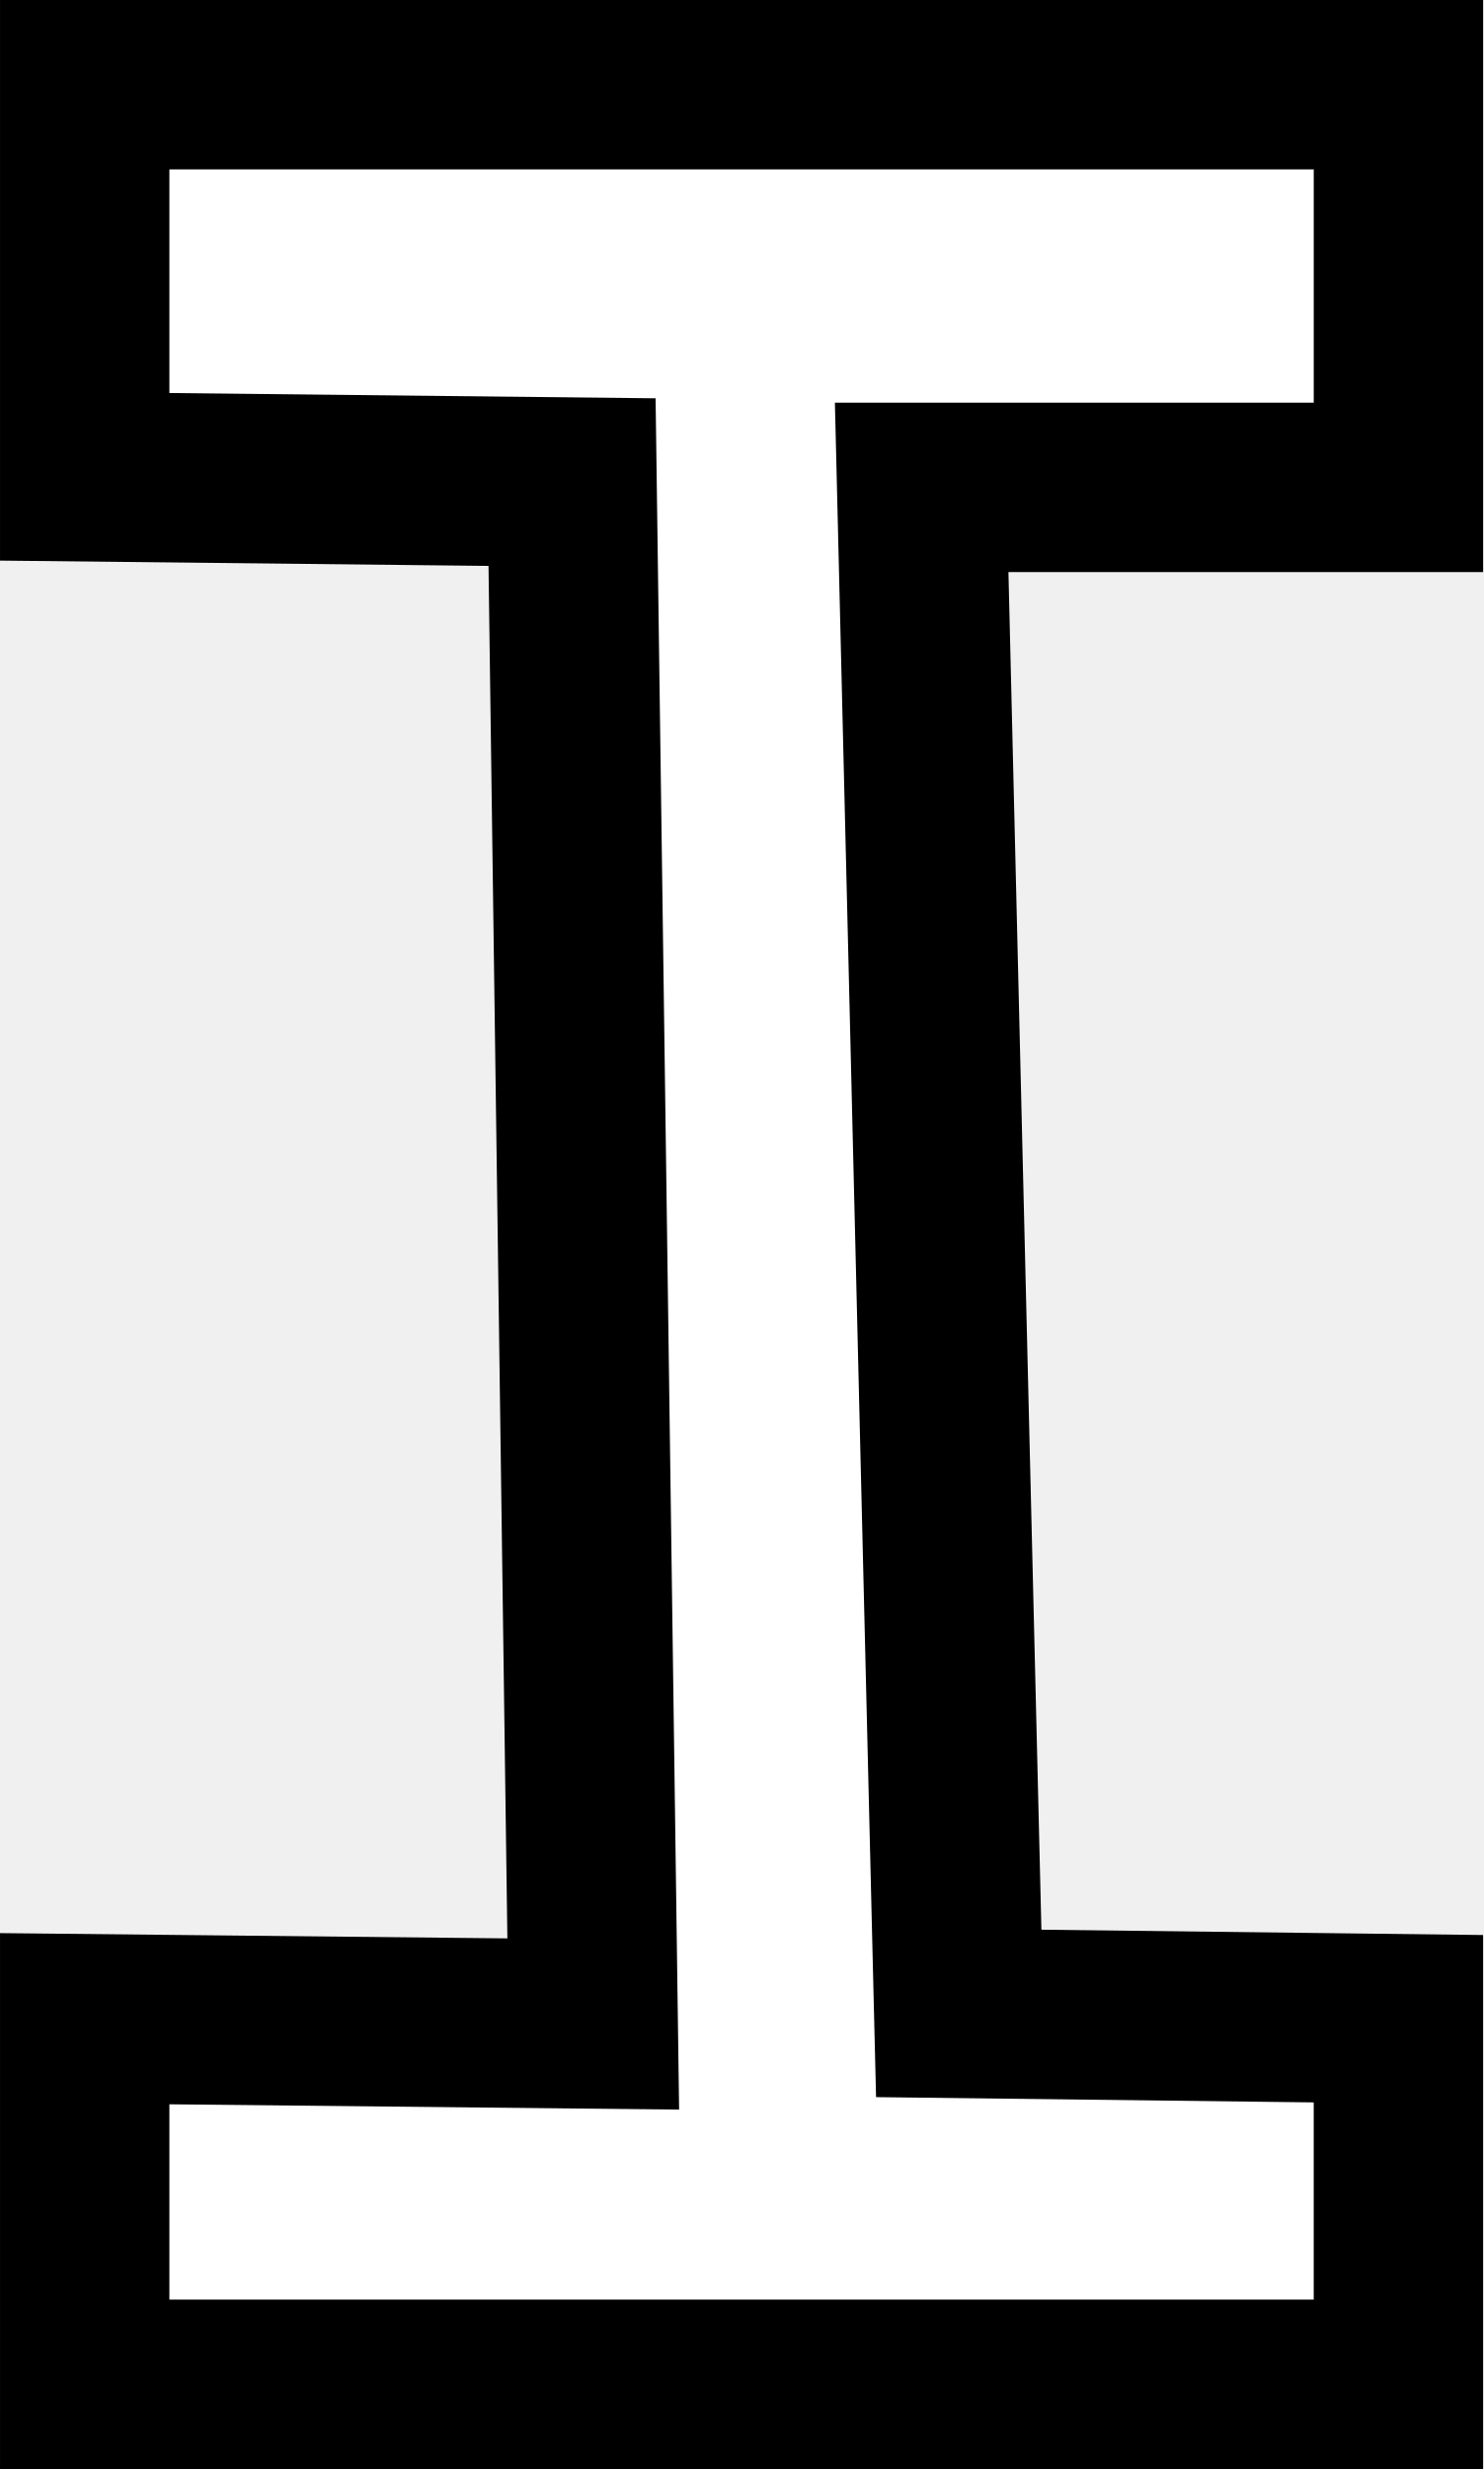
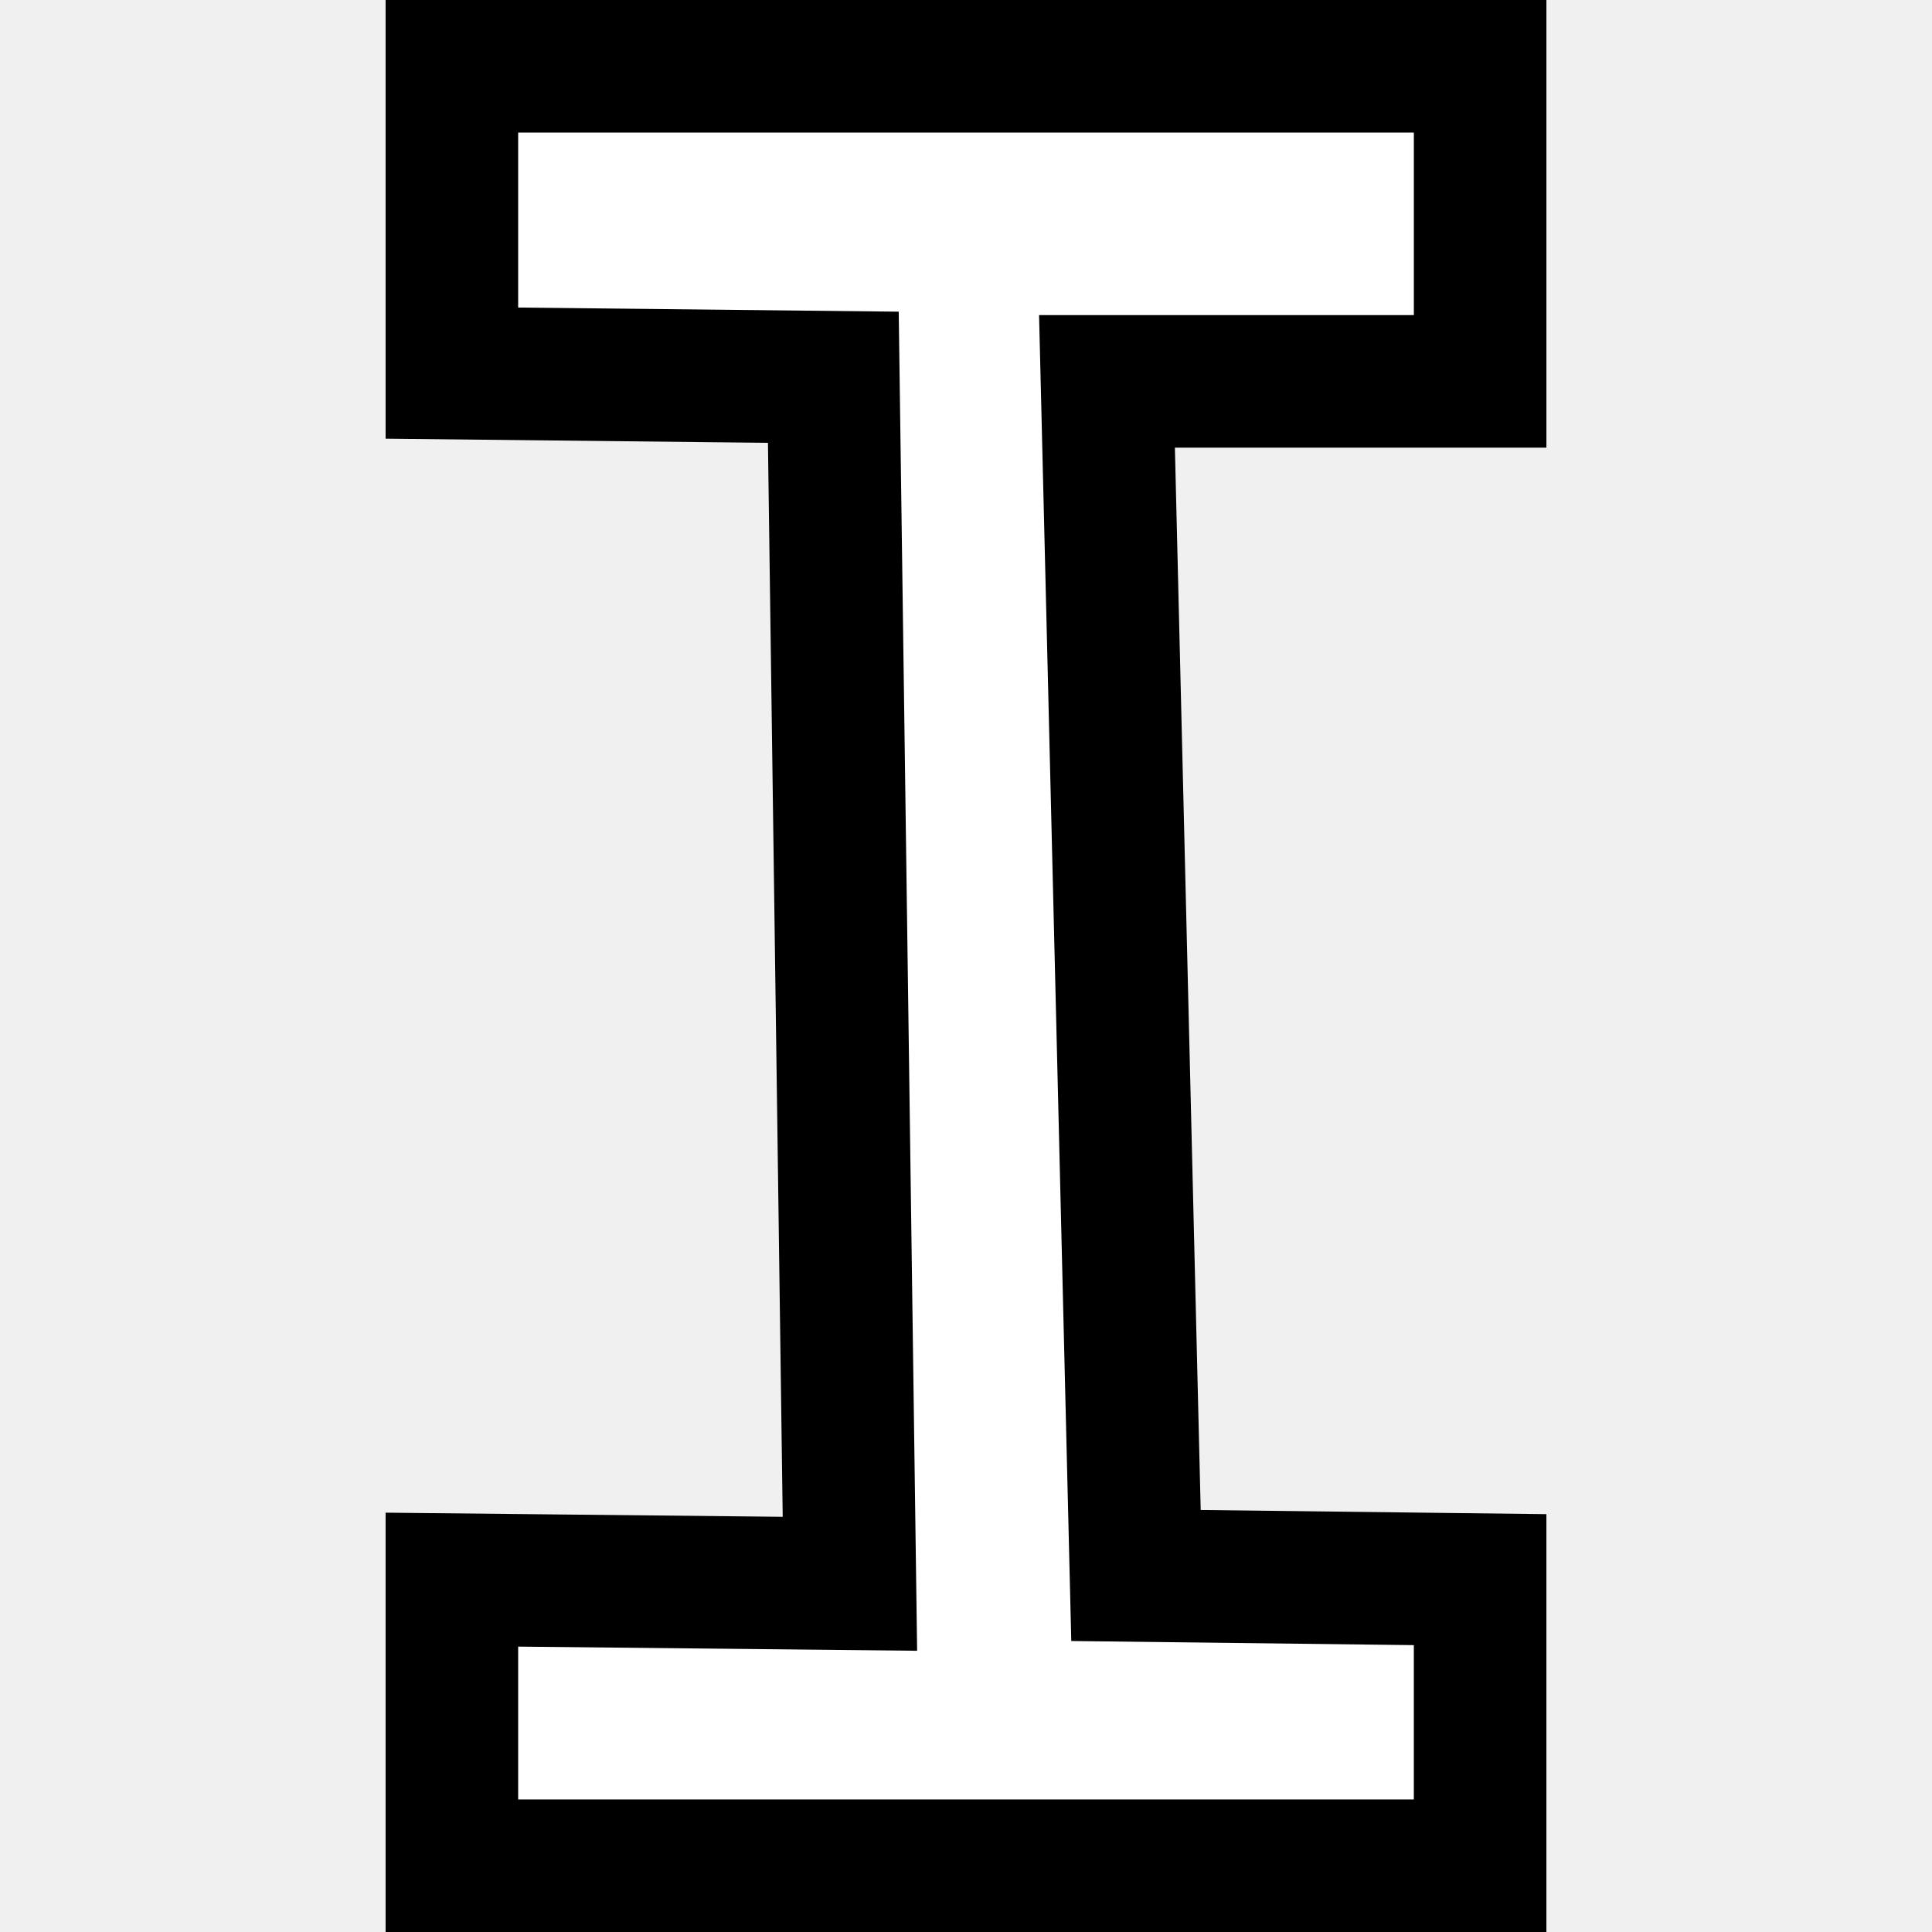
- <svg xmlns="http://www.w3.org/2000/svg" version="1.1" width="78.811" height="131.169" viewBox="0,0,78.811,131.169">
+ <svg xmlns="http://www.w3.org/2000/svg" version="1.1" width="32" height="32" viewBox="0,0,78.811,131.169">
  <g transform="translate(-200.5945,-114.4155)">
    <g data-paper-data="{&quot;isPaintingLayer&quot;:true}" fill="#ffffff" fill-rule="nonzero" stroke="#000000" stroke-width="9" stroke-linecap="butt" stroke-linejoin="miter" stroke-miterlimit="10" stroke-dasharray="" stroke-dashoffset="0" style="mix-blend-mode: normal">
      <path d="M205.095,241.085v-19.423l27.024,0.281l-1.126,-81.915l-25.898,-0.281v-20.831h69.811v21.394h-25.335l1.97,81.071l23.364,0.281v19.423z" />
    </g>
  </g>
</svg>
